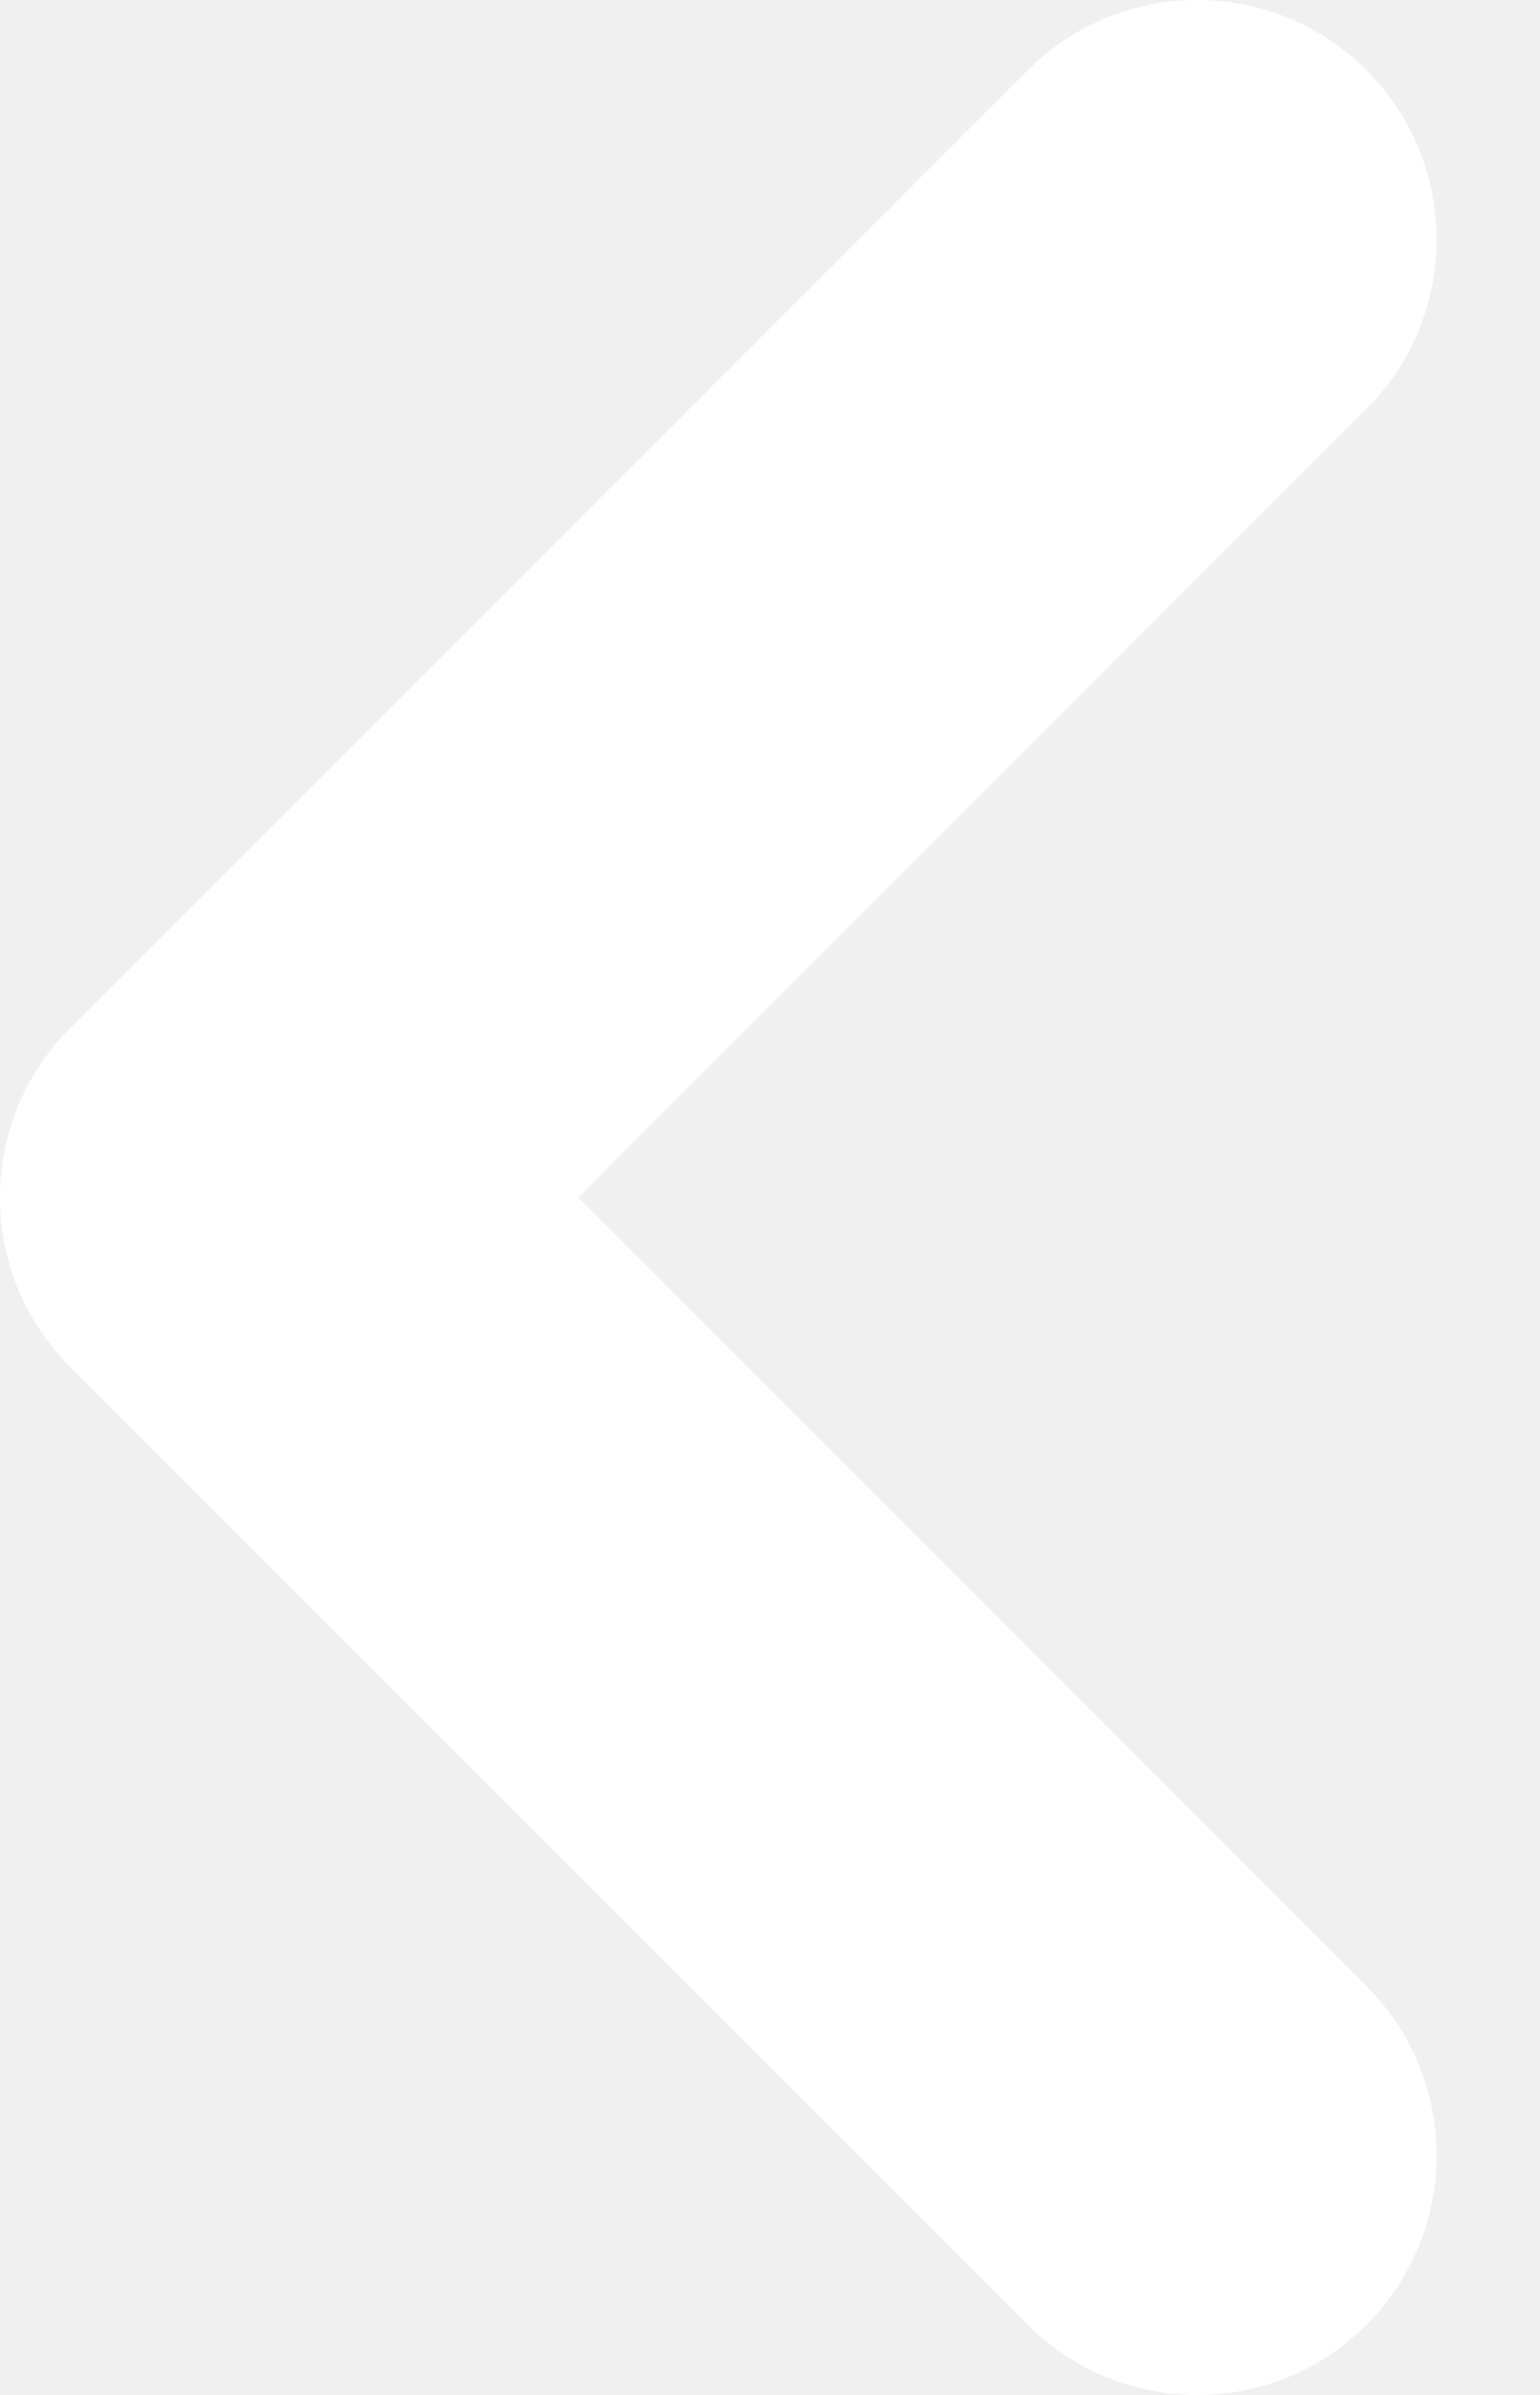
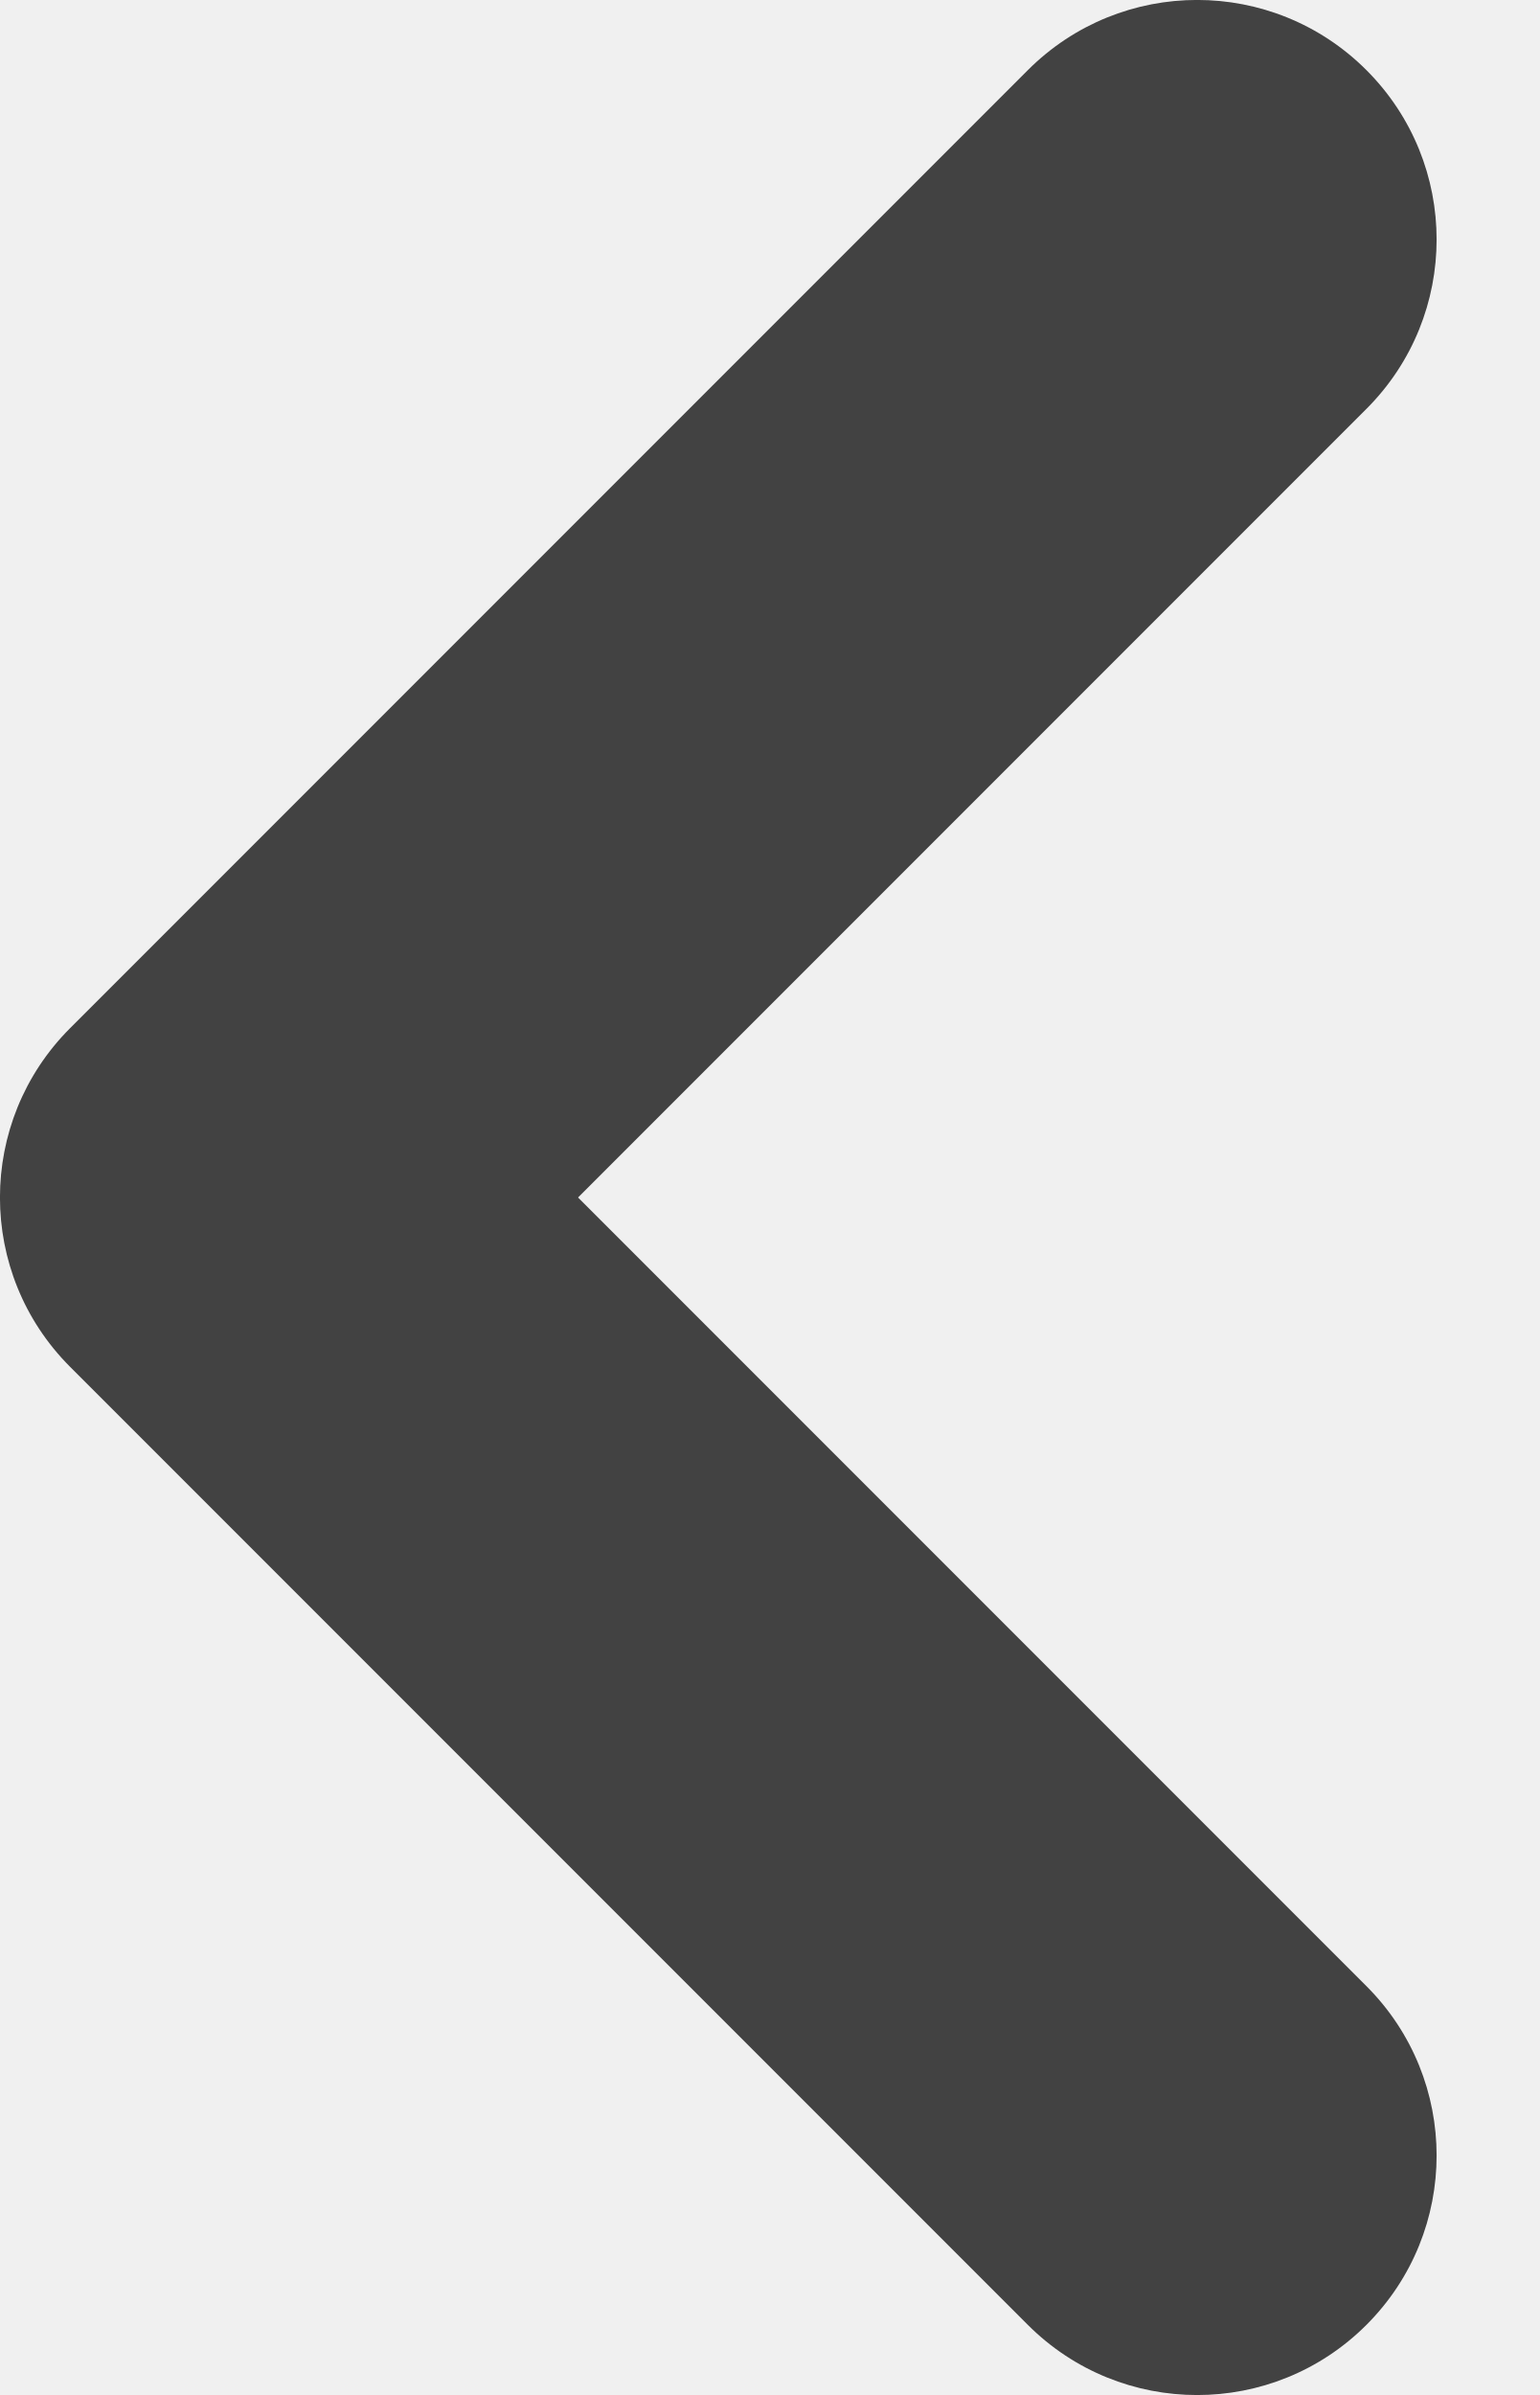
<svg xmlns="http://www.w3.org/2000/svg" width="9" height="14" viewBox="0 0 9 14" fill="none">
-   <path fill-rule="evenodd" clip-rule="evenodd" d="M7.99 0.41C8.537 0.957 8.537 1.843 7.99 2.39L3.38 7L7.99 11.61C8.537 12.157 8.537 13.043 7.99 13.59C7.443 14.137 6.557 14.137 6.01 13.59L0.41 7.99C-0.137 7.443 -0.137 6.557 0.41 6.01L6.01 0.41C6.557 -0.137 7.443 -0.137 7.99 0.41Z" fill="white" />
+   <path fill-rule="evenodd" clip-rule="evenodd" d="M7.99 0.41C8.537 0.957 8.537 1.843 7.99 2.39L3.38 7L7.99 11.61C8.537 12.157 8.537 13.043 7.99 13.59C7.443 14.137 6.557 14.137 6.01 13.59L0.41 7.99C-0.137 7.443 -0.137 6.557 0.41 6.01L6.01 0.41C6.557 -0.137 7.443 -0.137 7.99 0.41Z" fill="#424242" />
</svg>
